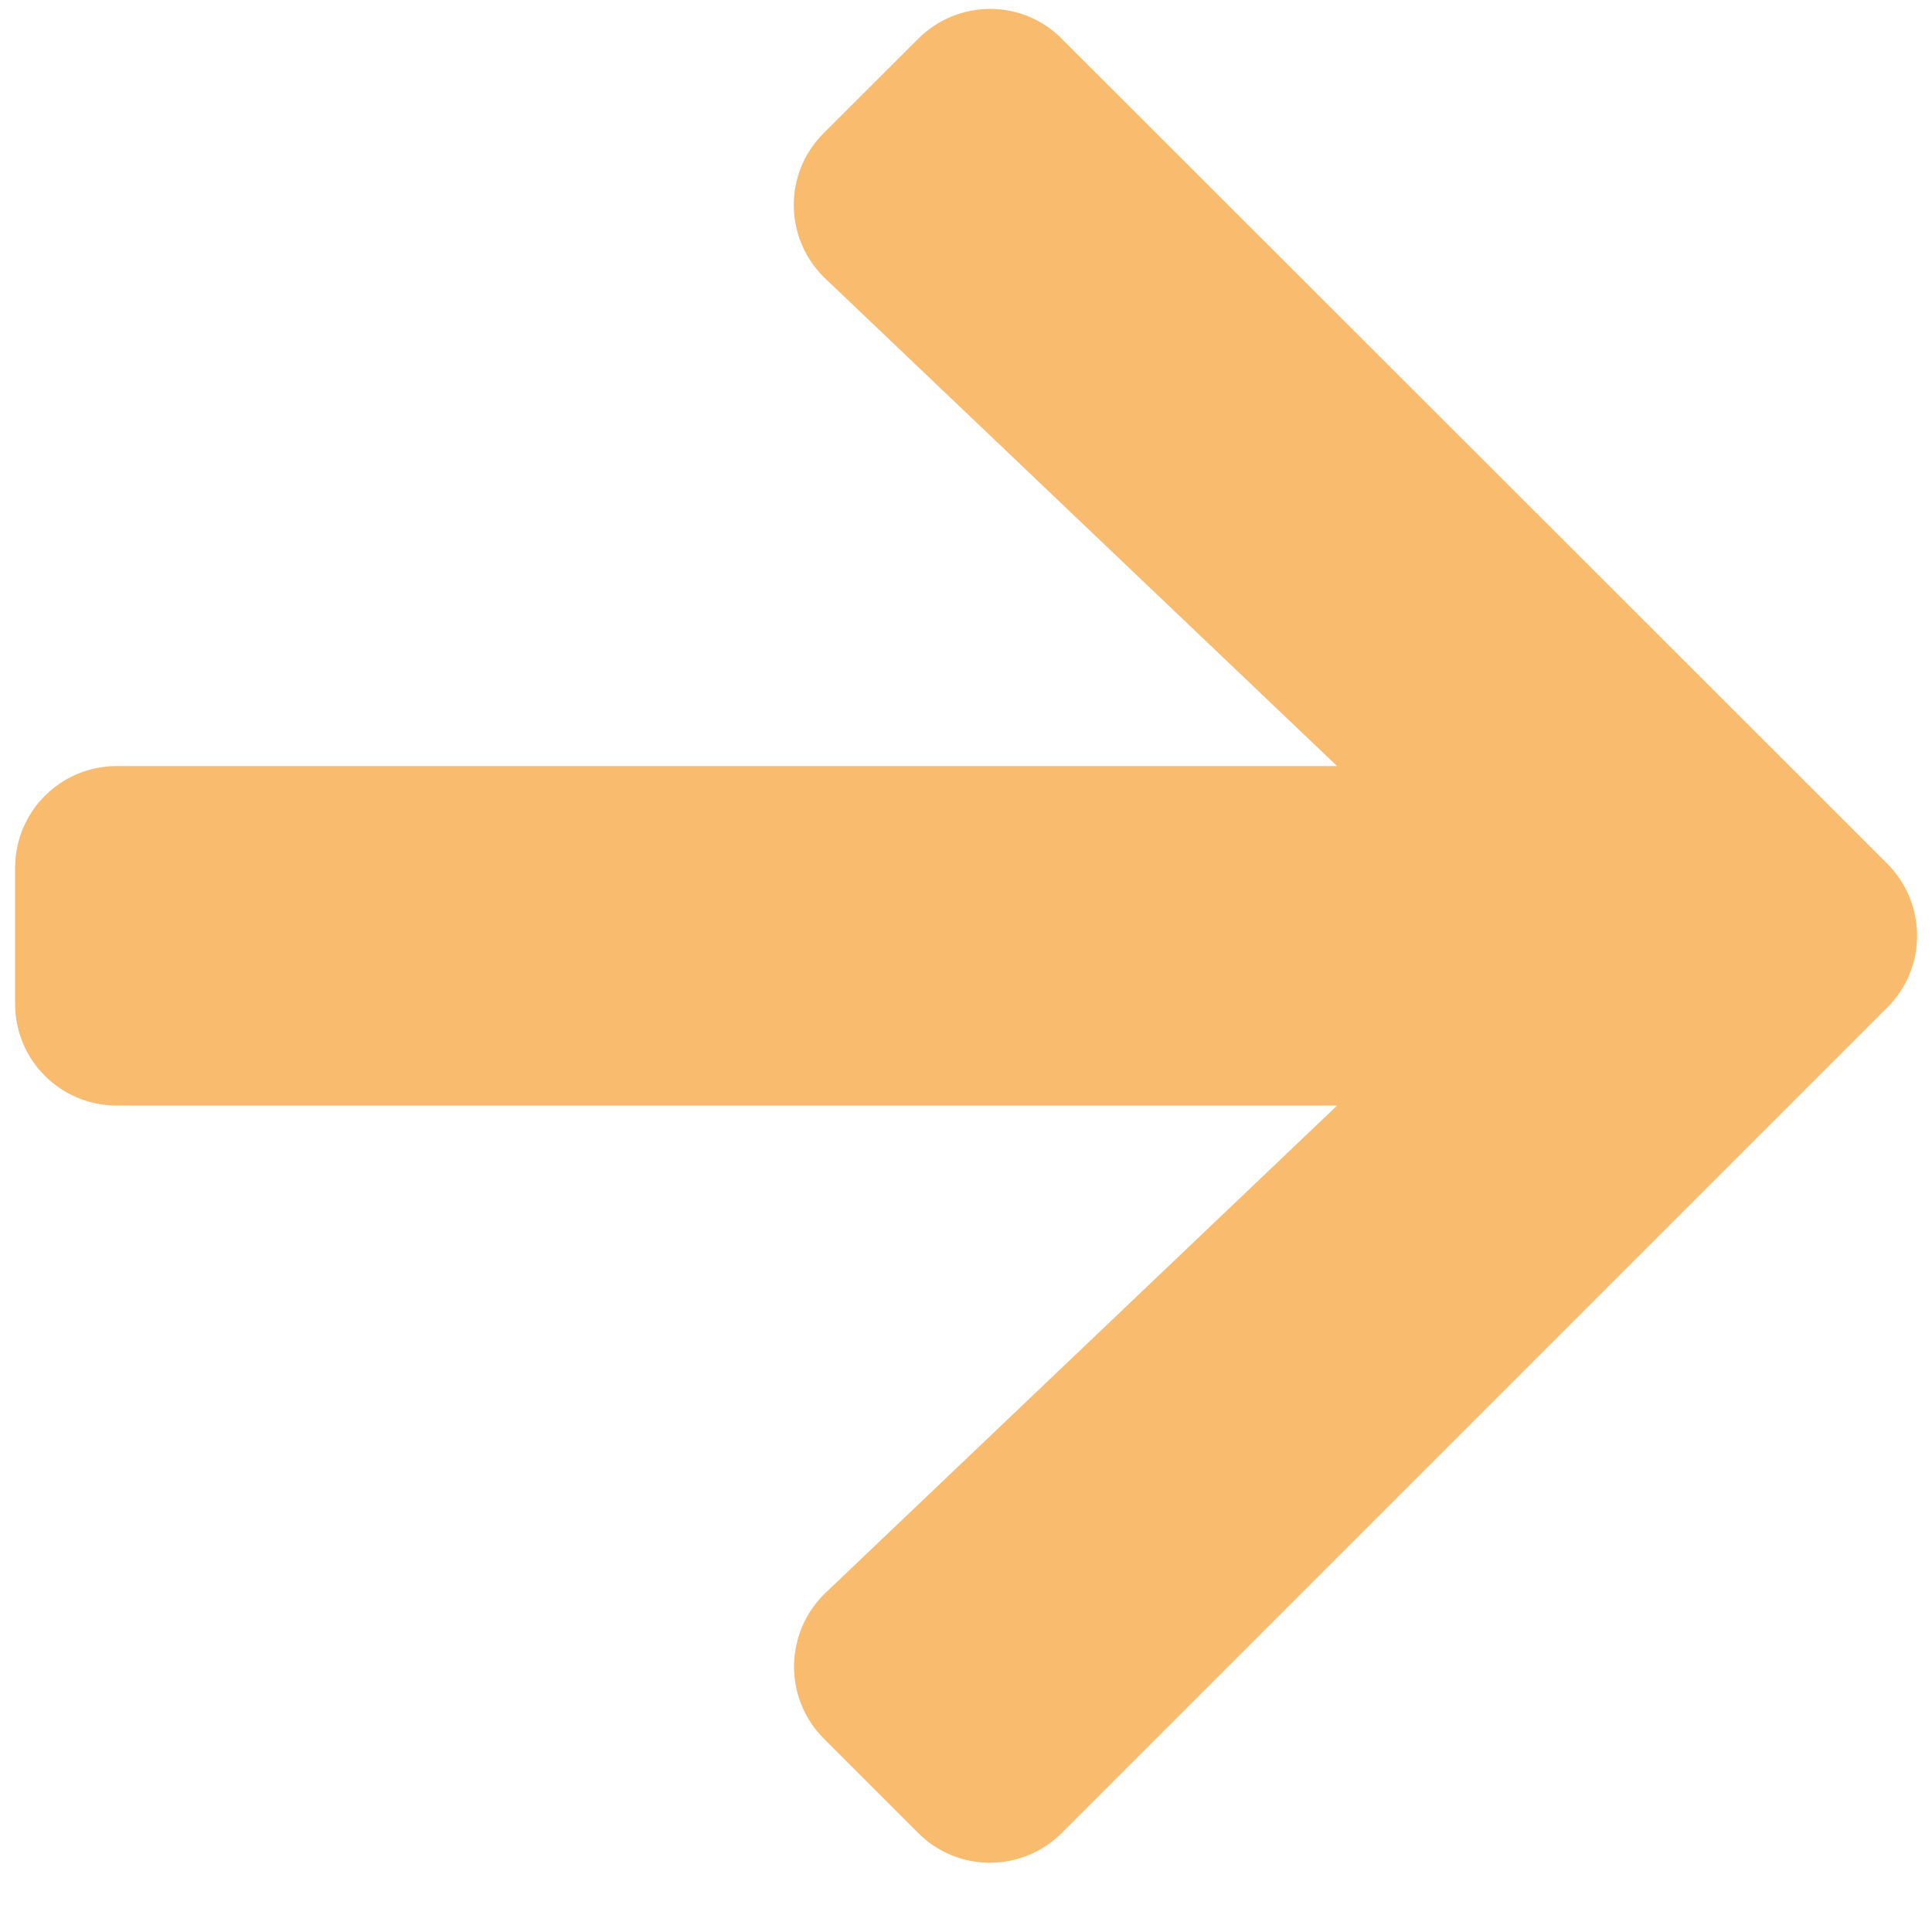
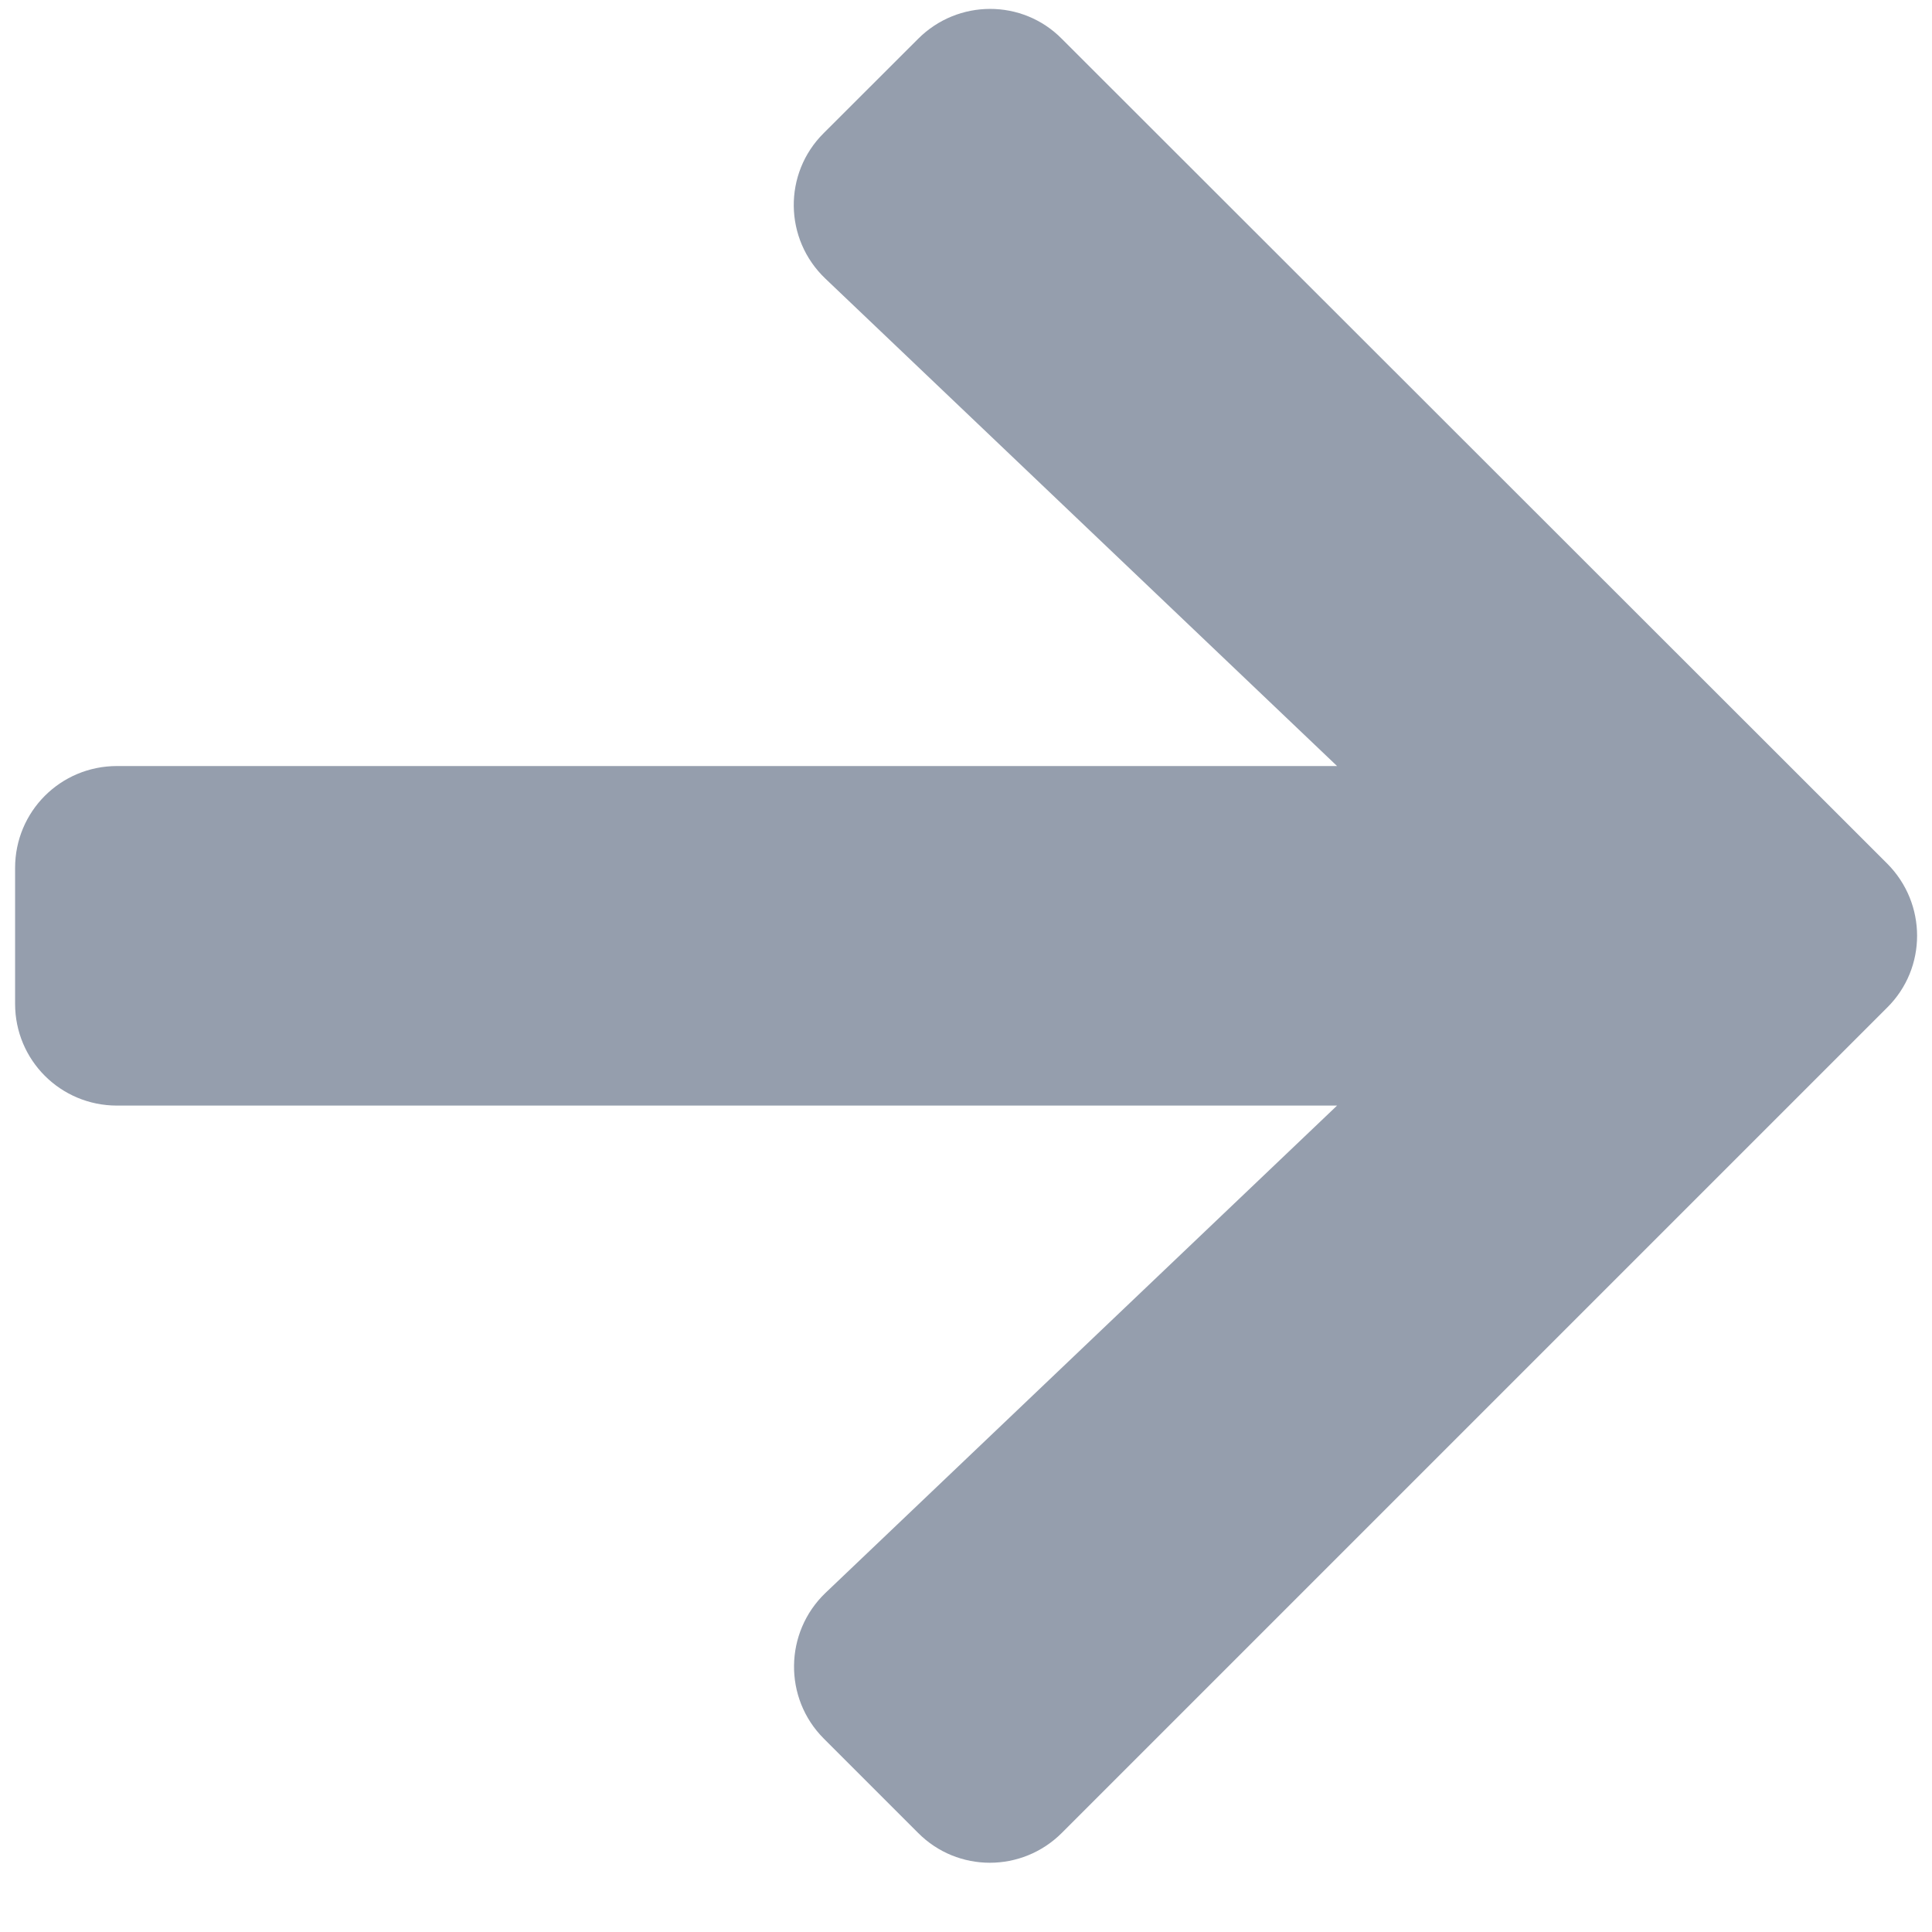
<svg xmlns="http://www.w3.org/2000/svg" width="16" height="16" viewBox="0 0 16 16" fill="none">
-   <path d="M8.794 15.179L15.629 8.344C15.959 8.017 15.959 7.483 15.629 7.152L8.794 0.322C8.468 -0.009 7.933 -0.009 7.603 0.322L6.822 1.102C6.485 1.436 6.492 1.981 6.836 2.308L11.073 6.344H0.969C0.501 6.344 0.125 6.72 0.125 7.188V8.313C0.125 8.78 0.501 9.156 0.969 9.156H11.073L6.836 13.192C6.495 13.519 6.488 14.064 6.822 14.398L7.603 15.179C7.93 15.509 8.464 15.509 8.794 15.179Z" fill="#F9BC6E" />
+   <path d="M8.794 15.179L15.629 8.344C15.959 8.017 15.959 7.483 15.629 7.152L8.794 0.322C8.468 -0.009 7.933 -0.009 7.603 0.322L6.822 1.102C6.485 1.436 6.492 1.981 6.836 2.308L11.073 6.344H0.969C0.501 6.344 0.125 6.72 0.125 7.188V8.313C0.125 8.78 0.501 9.156 0.969 9.156H11.073L6.836 13.192C6.495 13.519 6.488 14.064 6.822 14.398L7.603 15.179C7.93 15.509 8.464 15.509 8.794 15.179Z" fill="#959EAD" />
</svg>
